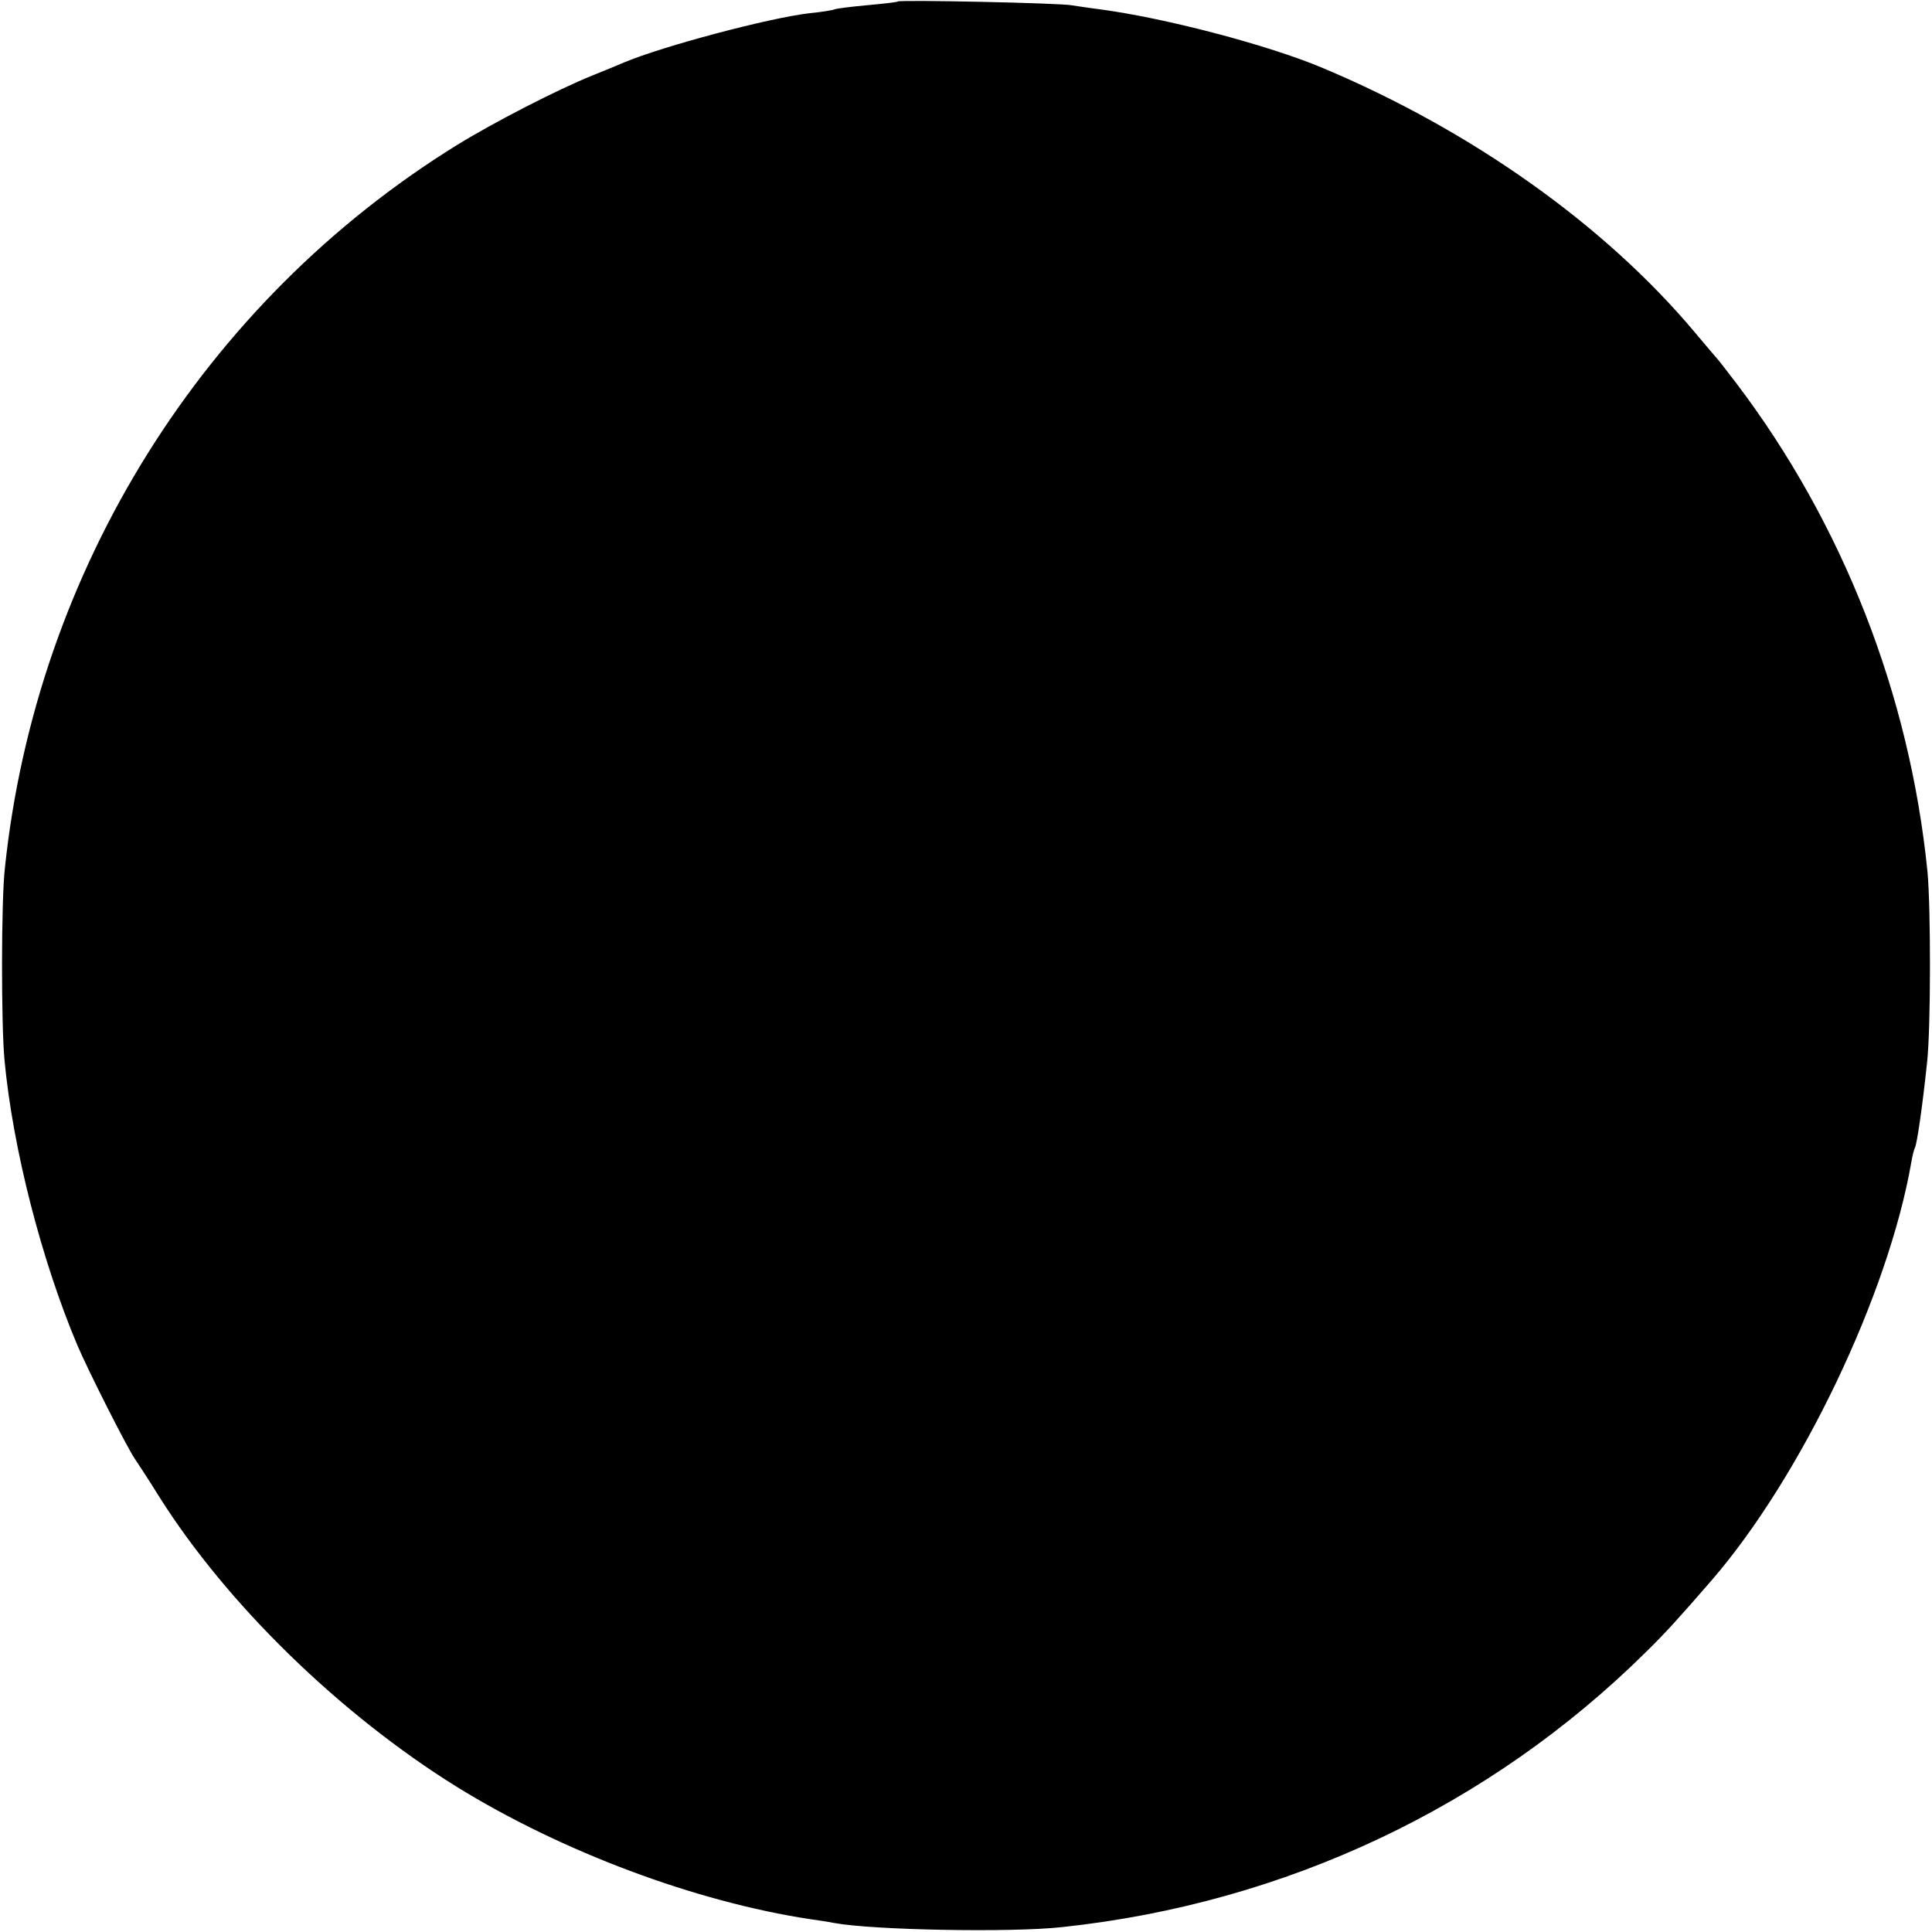
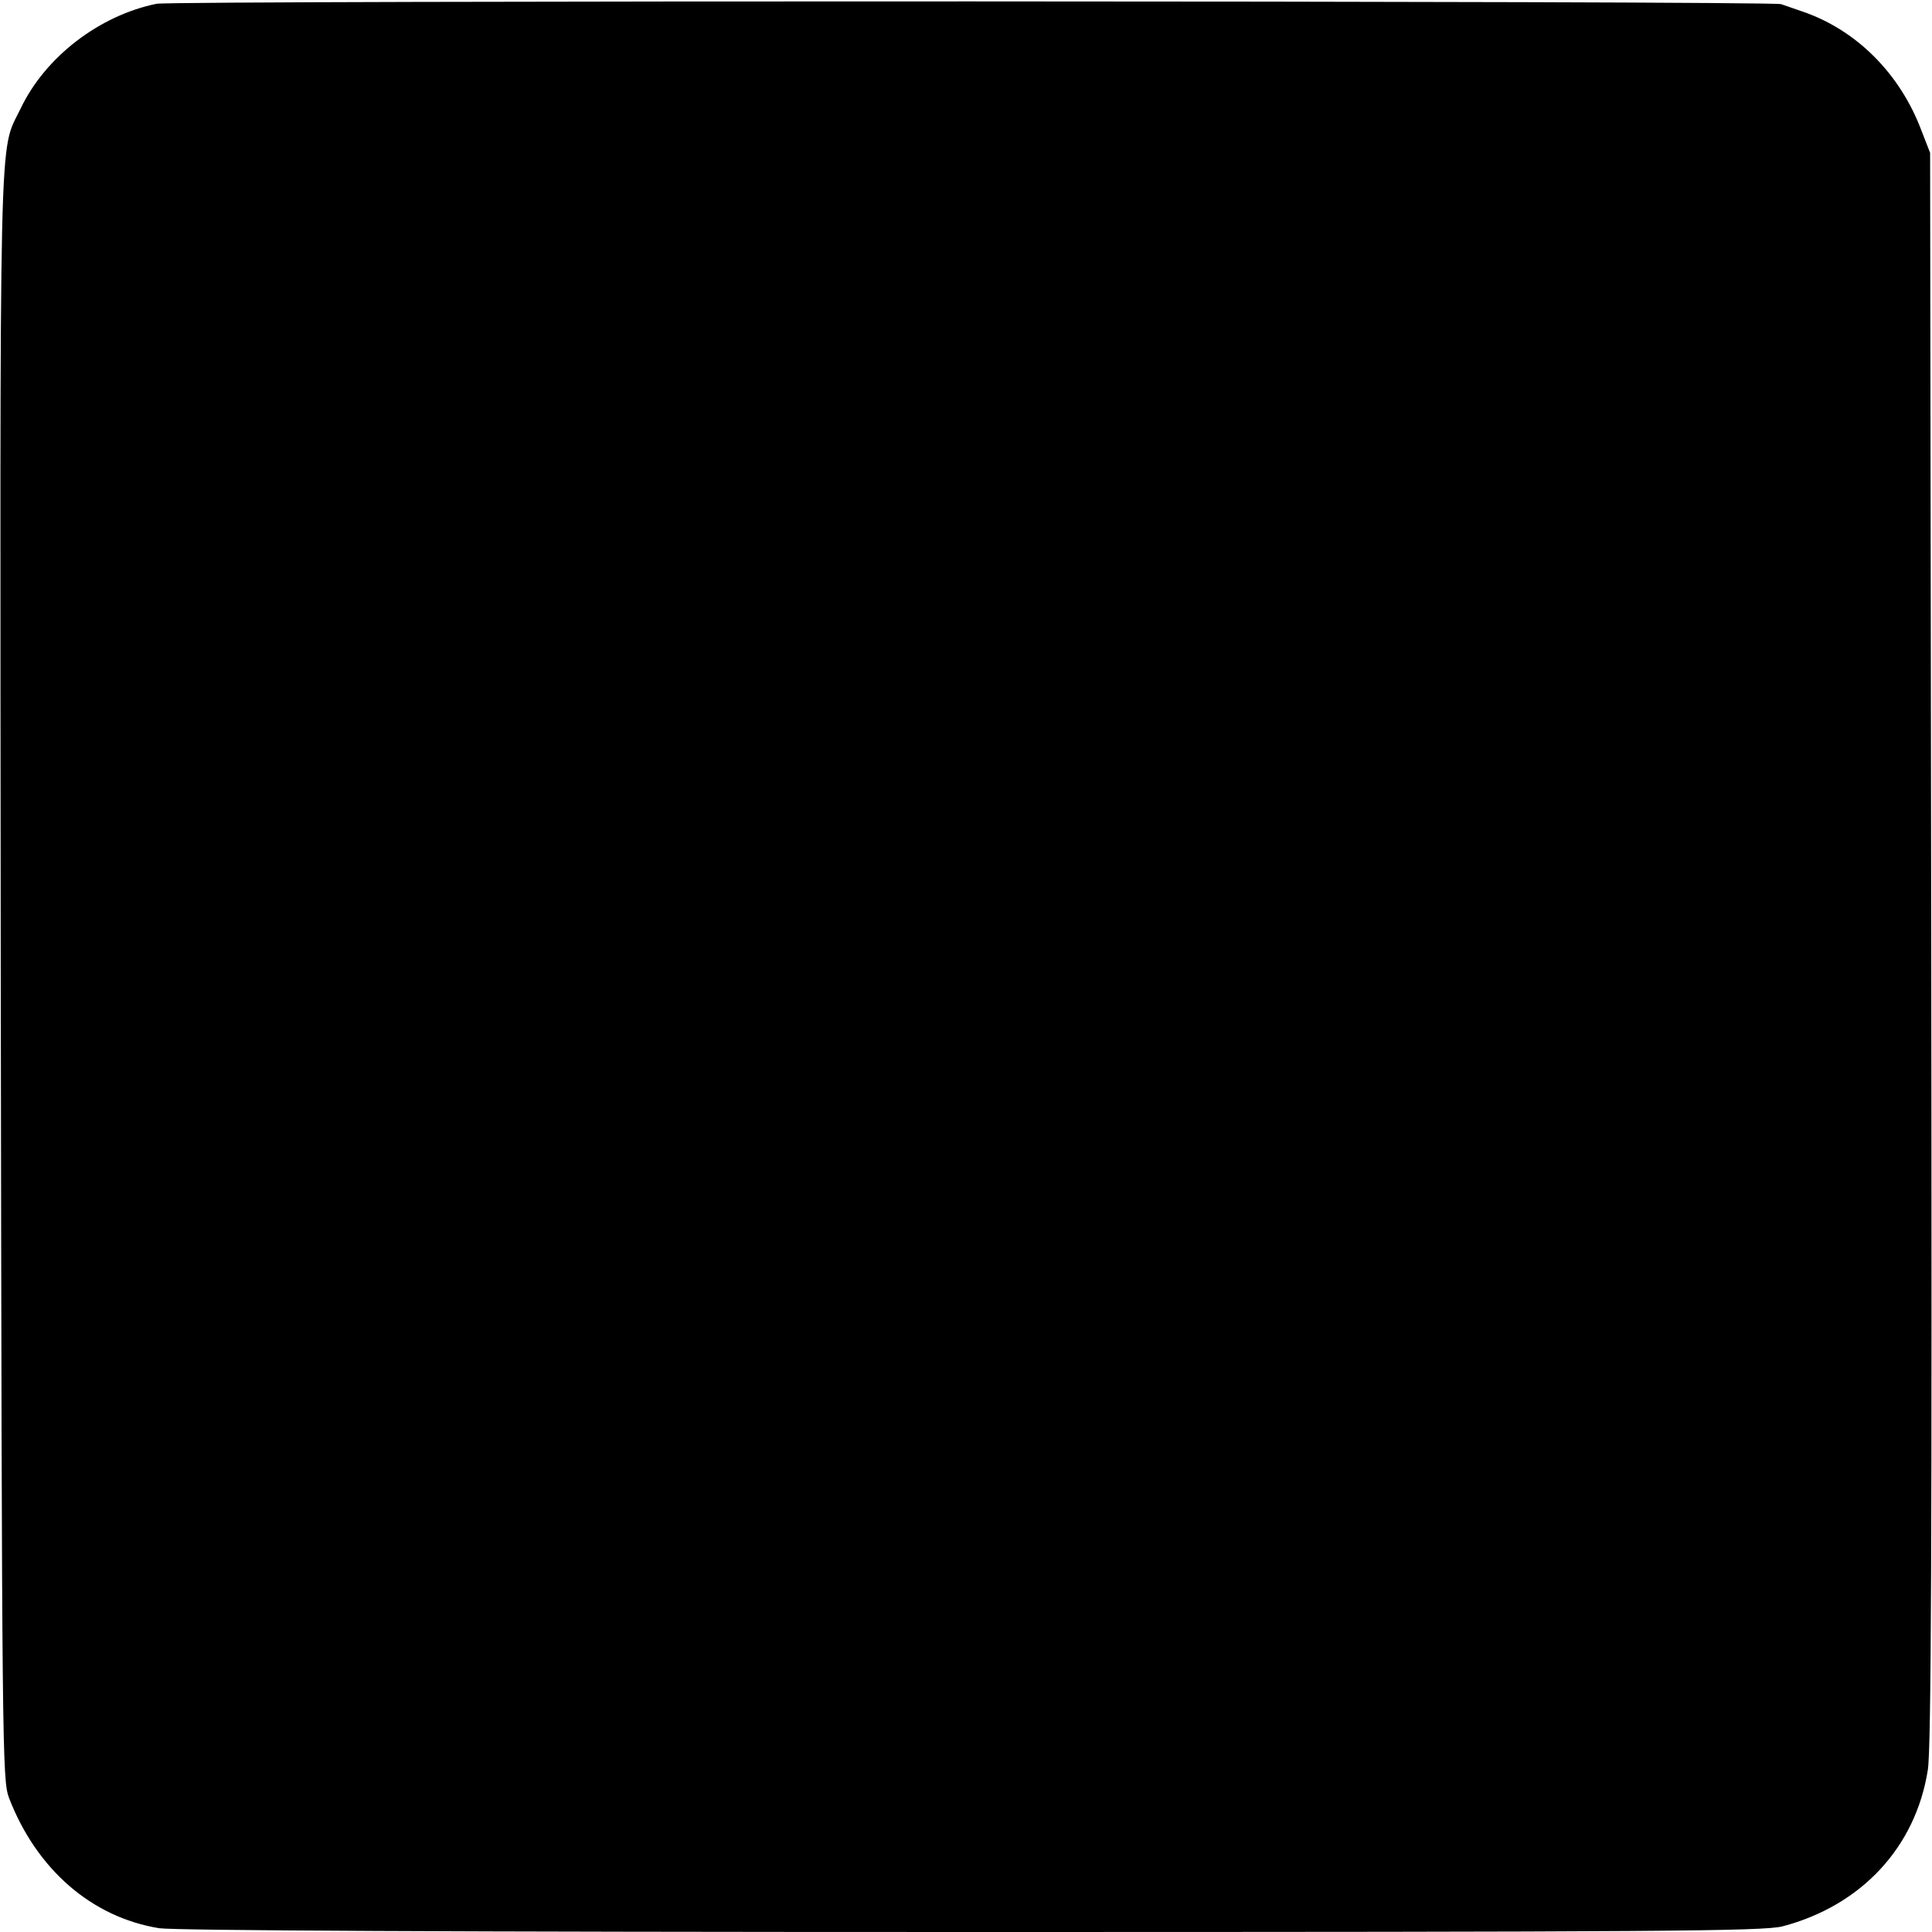
<svg xmlns="http://www.w3.org/2000/svg" version="1.0" width="512pt" height="512pt" viewBox="0 0 512 512" preserveAspectRatio="xMidYMid meet">
  <g transform="translate(0,512) scale(0.1,-0.1)" fill="#000000" stroke="none">
-     <path d="M2379 5116 c-2 -2 -40 -6 -83 -10 -44 -4 -82 -9 -85 -11 -4 -2 -34 -7 -66 -10 -109 -13 -387 -87 -490 -130 -16 -7 -55 -23 -85 -35 -94 -38 -261 -124 -360 -185 -670 -415 -1114 -1125 -1197 -1915 -10 -86 -10 -416 -1 -510 22 -234 98 -530 193 -755 28 -66 132 -272 153 -302 10 -15 39 -59 63 -98 180 -286 479 -577 789 -770 280 -173 634 -305 937 -351 21 -3 49 -7 63 -10 101 -19 470 -26 605 -11 591 63 1133 319 1548 730 53 52 87 90 173 189 237 274 468 757 529 1107 3 19 8 37 10 40 5 10 19 102 32 226 10 91 10 409 1 505 -47 469 -224 922 -507 1295 -25 33 -50 65 -56 71 -5 6 -30 35 -55 65 -238 283 -590 533 -985 699 -145 61 -419 133 -595 156 -25 3 -56 8 -70 10 -29 6 -456 15 -461 10z" />
+     <path d="M415 5110 c-152 -31 -295 -141 -360 -277 -59 -123 -55 24 -53 -2298 3 -2073 4 -2131 22 -2180 73 -189 219 -316 398 -345 42 -6 770 -10 2154 -10 1825 0 2098 2 2148 15 209 55 353 210 385 415 9 56 11 617 9 2180 l-3 2105 -23 59 c-57 152 -174 268 -317 316 -22 8 -47 16 -55 19 -25 9 -4262 10 -4305 1z" />
  </g>
</svg>
